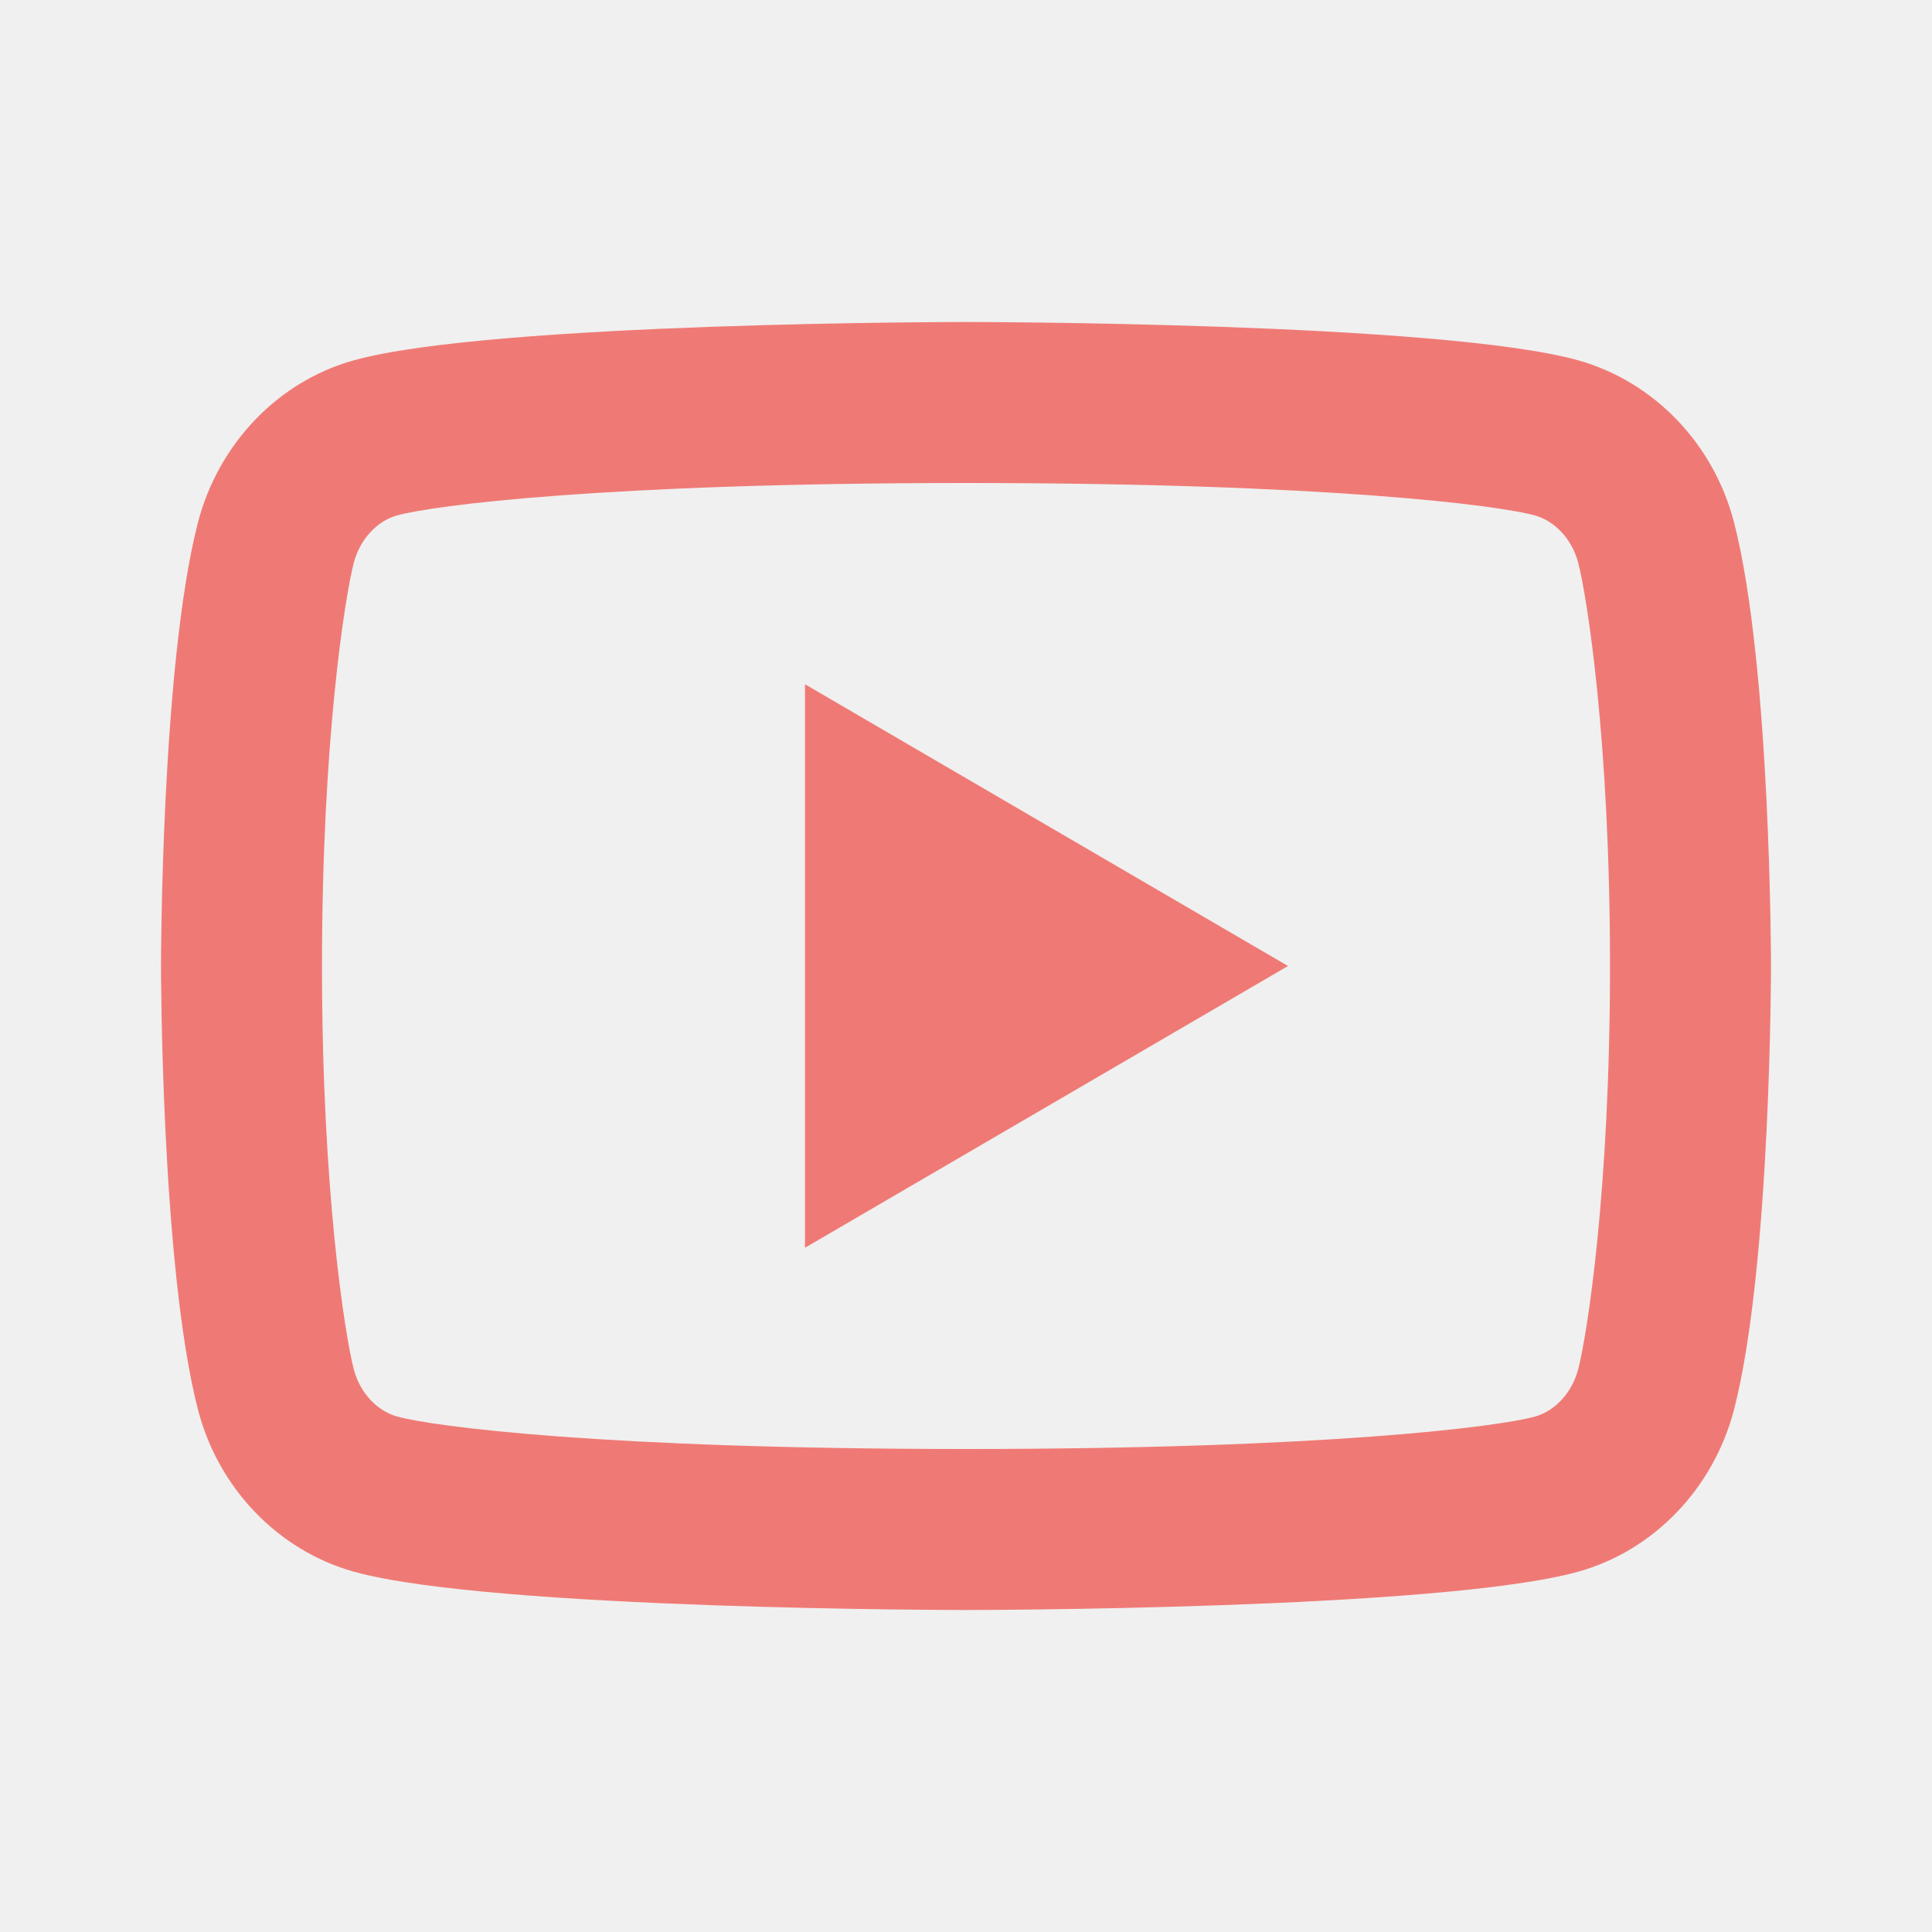
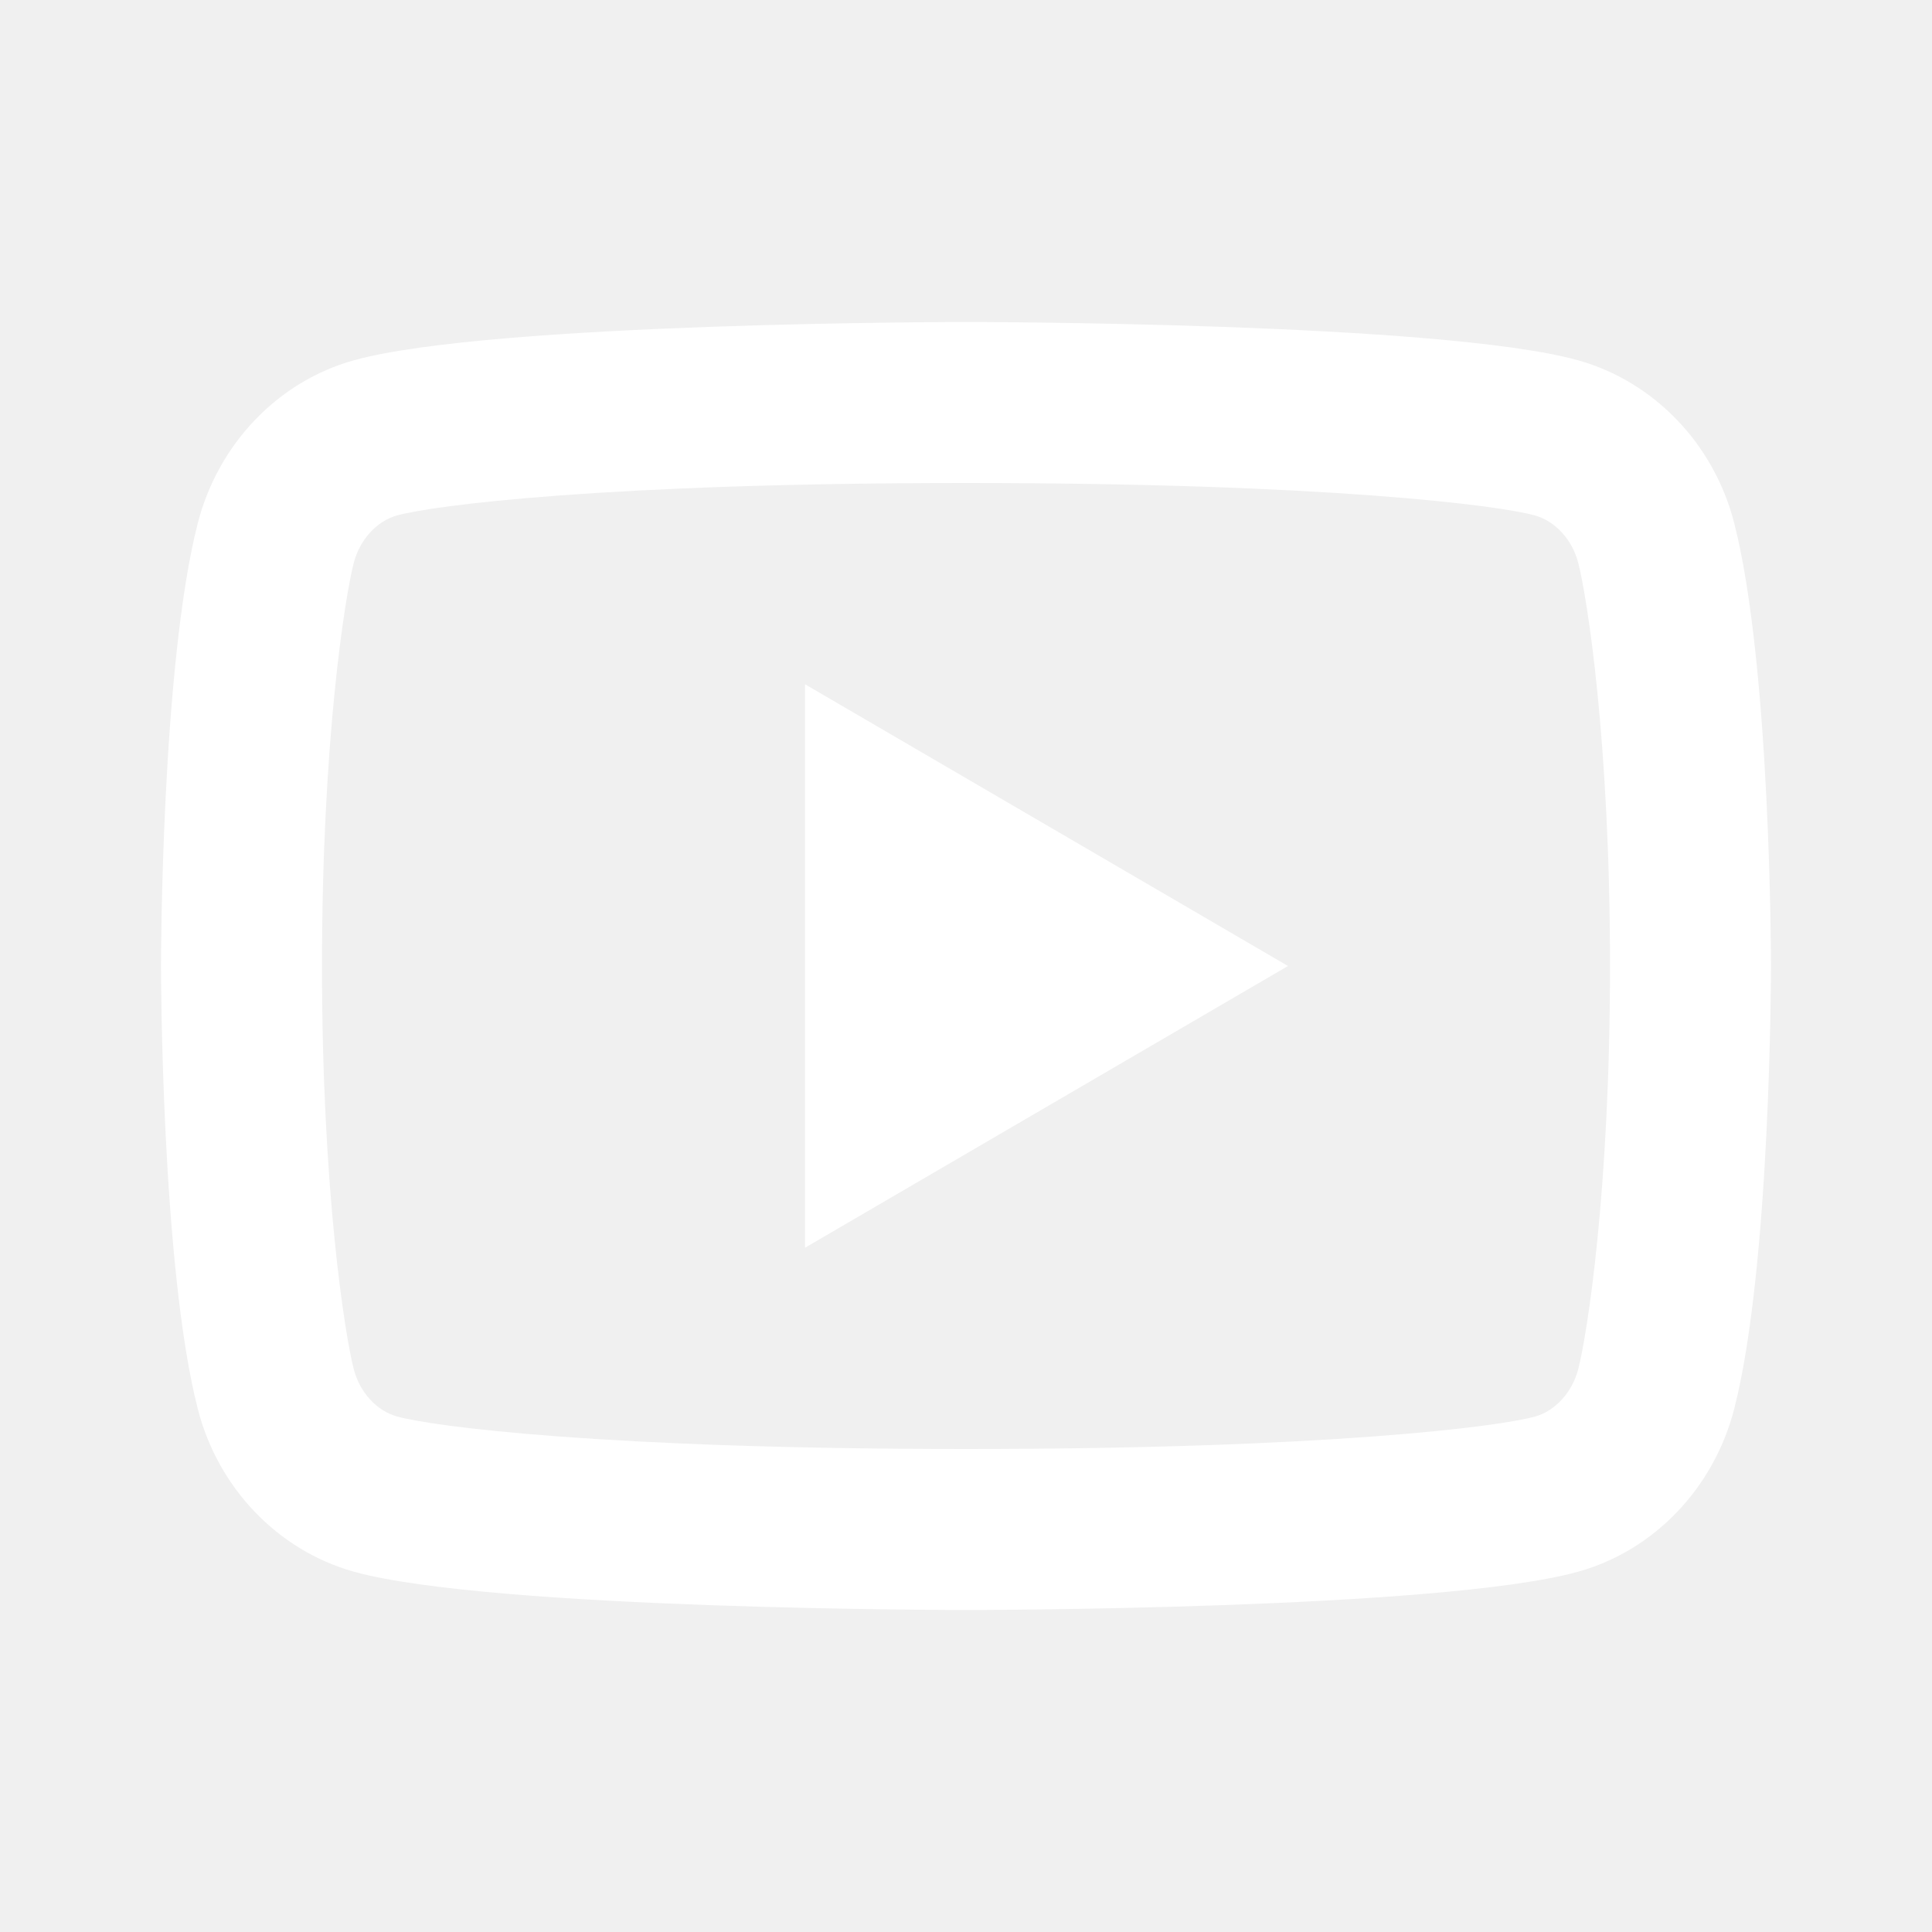
<svg xmlns="http://www.w3.org/2000/svg" width="24" height="24" viewBox="0 0 24 24" fill="none">
  <g clip-path="url(#clip0_24_4772)">
-     <path d="M19.606 6.995C19.53 6.697 19.314 6.472 19.067 6.403C18.63 6.28 16.5 6 12 6C7.5 6 5.372 6.28 4.931 6.403C4.687 6.471 4.471 6.696 4.394 6.995C4.285 7.419 4 9.196 4 12C4 14.804 4.285 16.58 4.394 17.006C4.47 17.303 4.686 17.528 4.932 17.596C5.372 17.72 7.5 18 12 18C16.5 18 18.629 17.72 19.069 17.597C19.313 17.529 19.529 17.304 19.606 17.005C19.715 16.581 20 14.8 20 12C20 9.2 19.715 7.42 19.606 6.995ZM21.543 6.498C22 8.28 22 12 22 12C22 12 22 15.72 21.543 17.502C21.289 18.487 20.546 19.262 19.605 19.524C17.896 20 12 20 12 20C12 20 6.107 20 4.395 19.524C3.45 19.258 2.708 18.484 2.457 17.502C2 15.72 2 12 2 12C2 12 2 8.28 2.457 6.498C2.711 5.513 3.454 4.738 4.395 4.476C6.107 4 12 4 12 4C12 4 17.896 4 19.605 4.476C20.55 4.742 21.292 5.516 21.543 6.498ZM10 15.5V8.5L16 12L10 15.5Z" fill="#EF7A75" />
+     <path d="M19.606 6.995C19.53 6.697 19.314 6.472 19.067 6.403C18.63 6.28 16.5 6 12 6C7.5 6 5.372 6.28 4.931 6.403C4.687 6.471 4.471 6.696 4.394 6.995C4.285 7.419 4 9.196 4 12C4 14.804 4.285 16.58 4.394 17.006C4.47 17.303 4.686 17.528 4.932 17.596C5.372 17.72 7.5 18 12 18C16.5 18 18.629 17.72 19.069 17.597C19.313 17.529 19.529 17.304 19.606 17.005C19.715 16.581 20 14.8 20 12C20 9.2 19.715 7.42 19.606 6.995ZM21.543 6.498C22 8.28 22 12 22 12C22 12 22 15.72 21.543 17.502C21.289 18.487 20.546 19.262 19.605 19.524C17.896 20 12 20 12 20C12 20 6.107 20 4.395 19.524C3.45 19.258 2.708 18.484 2.457 17.502C2 15.72 2 12 2 12C2 12 2 8.28 2.457 6.498C2.711 5.513 3.454 4.738 4.395 4.476C6.107 4 12 4 12 4C12 4 17.896 4 19.605 4.476C20.55 4.742 21.292 5.516 21.543 6.498ZM10 15.5V8.5L16 12L10 15.5Z" fill="white" />
  </g>
  <defs>
    <clipPath id="clip0_24_4772">
      <rect width="24" height="24" fill="white" />
    </clipPath>
  </defs>
</svg>
